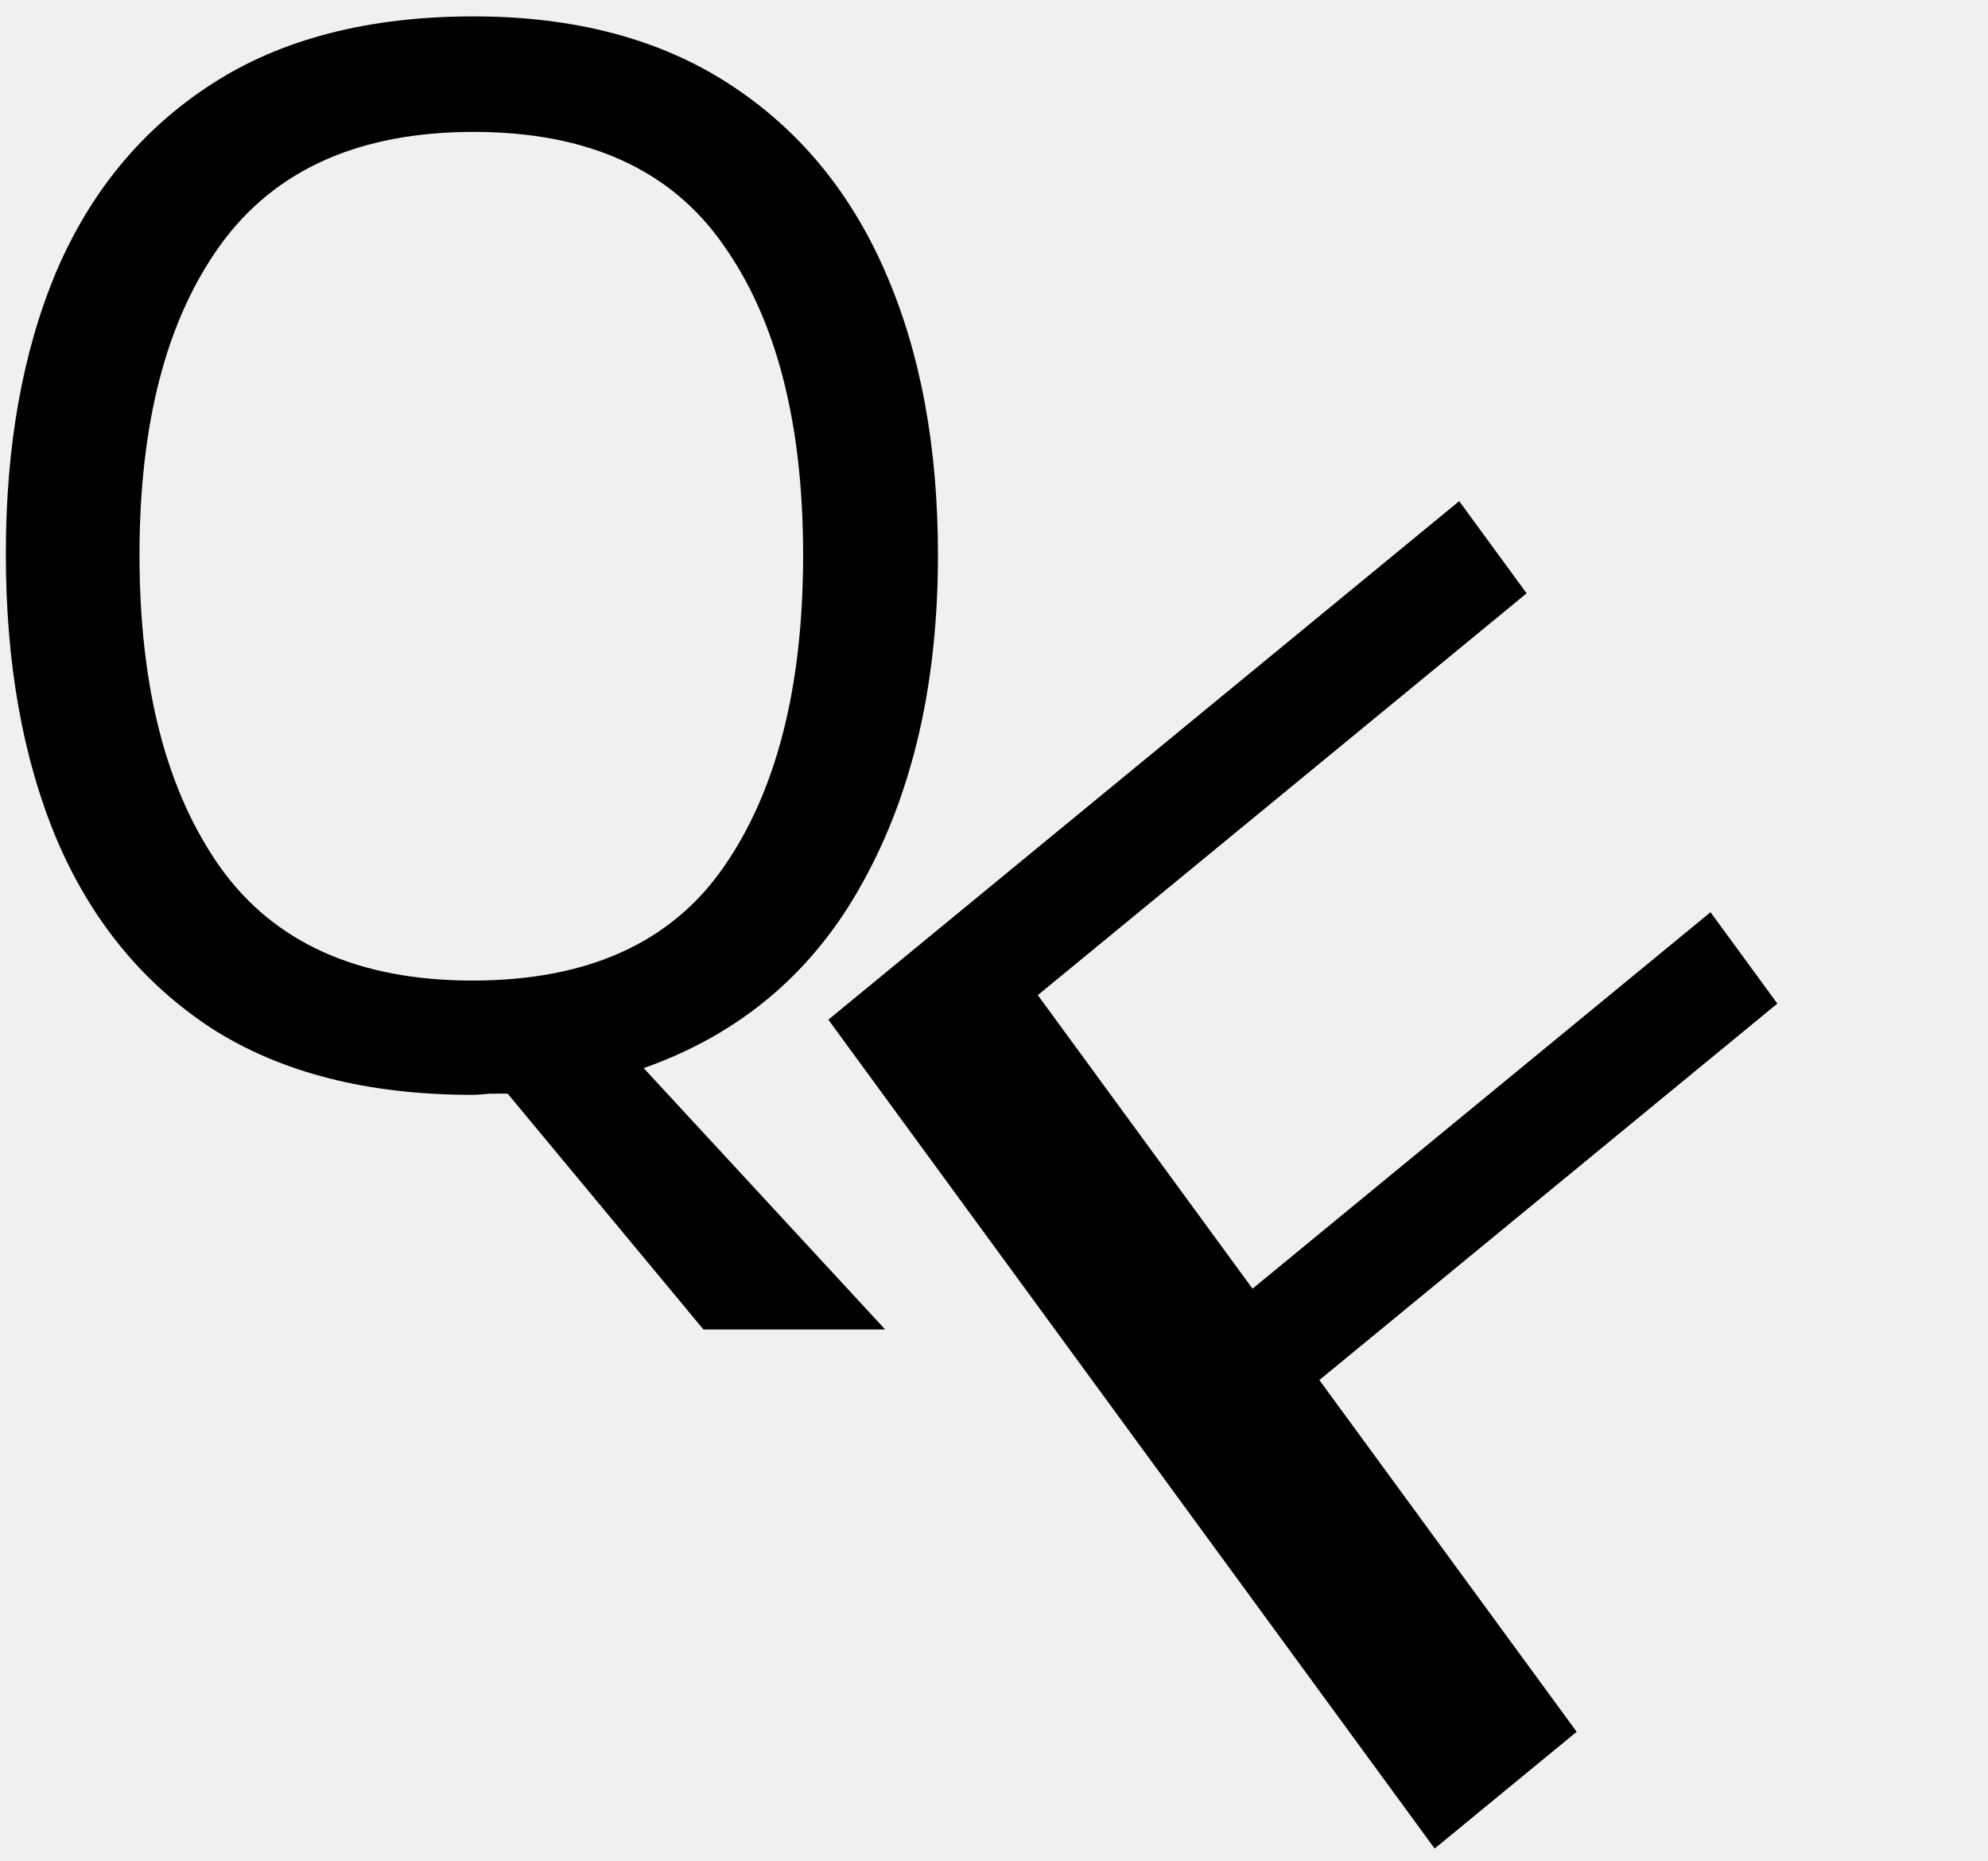
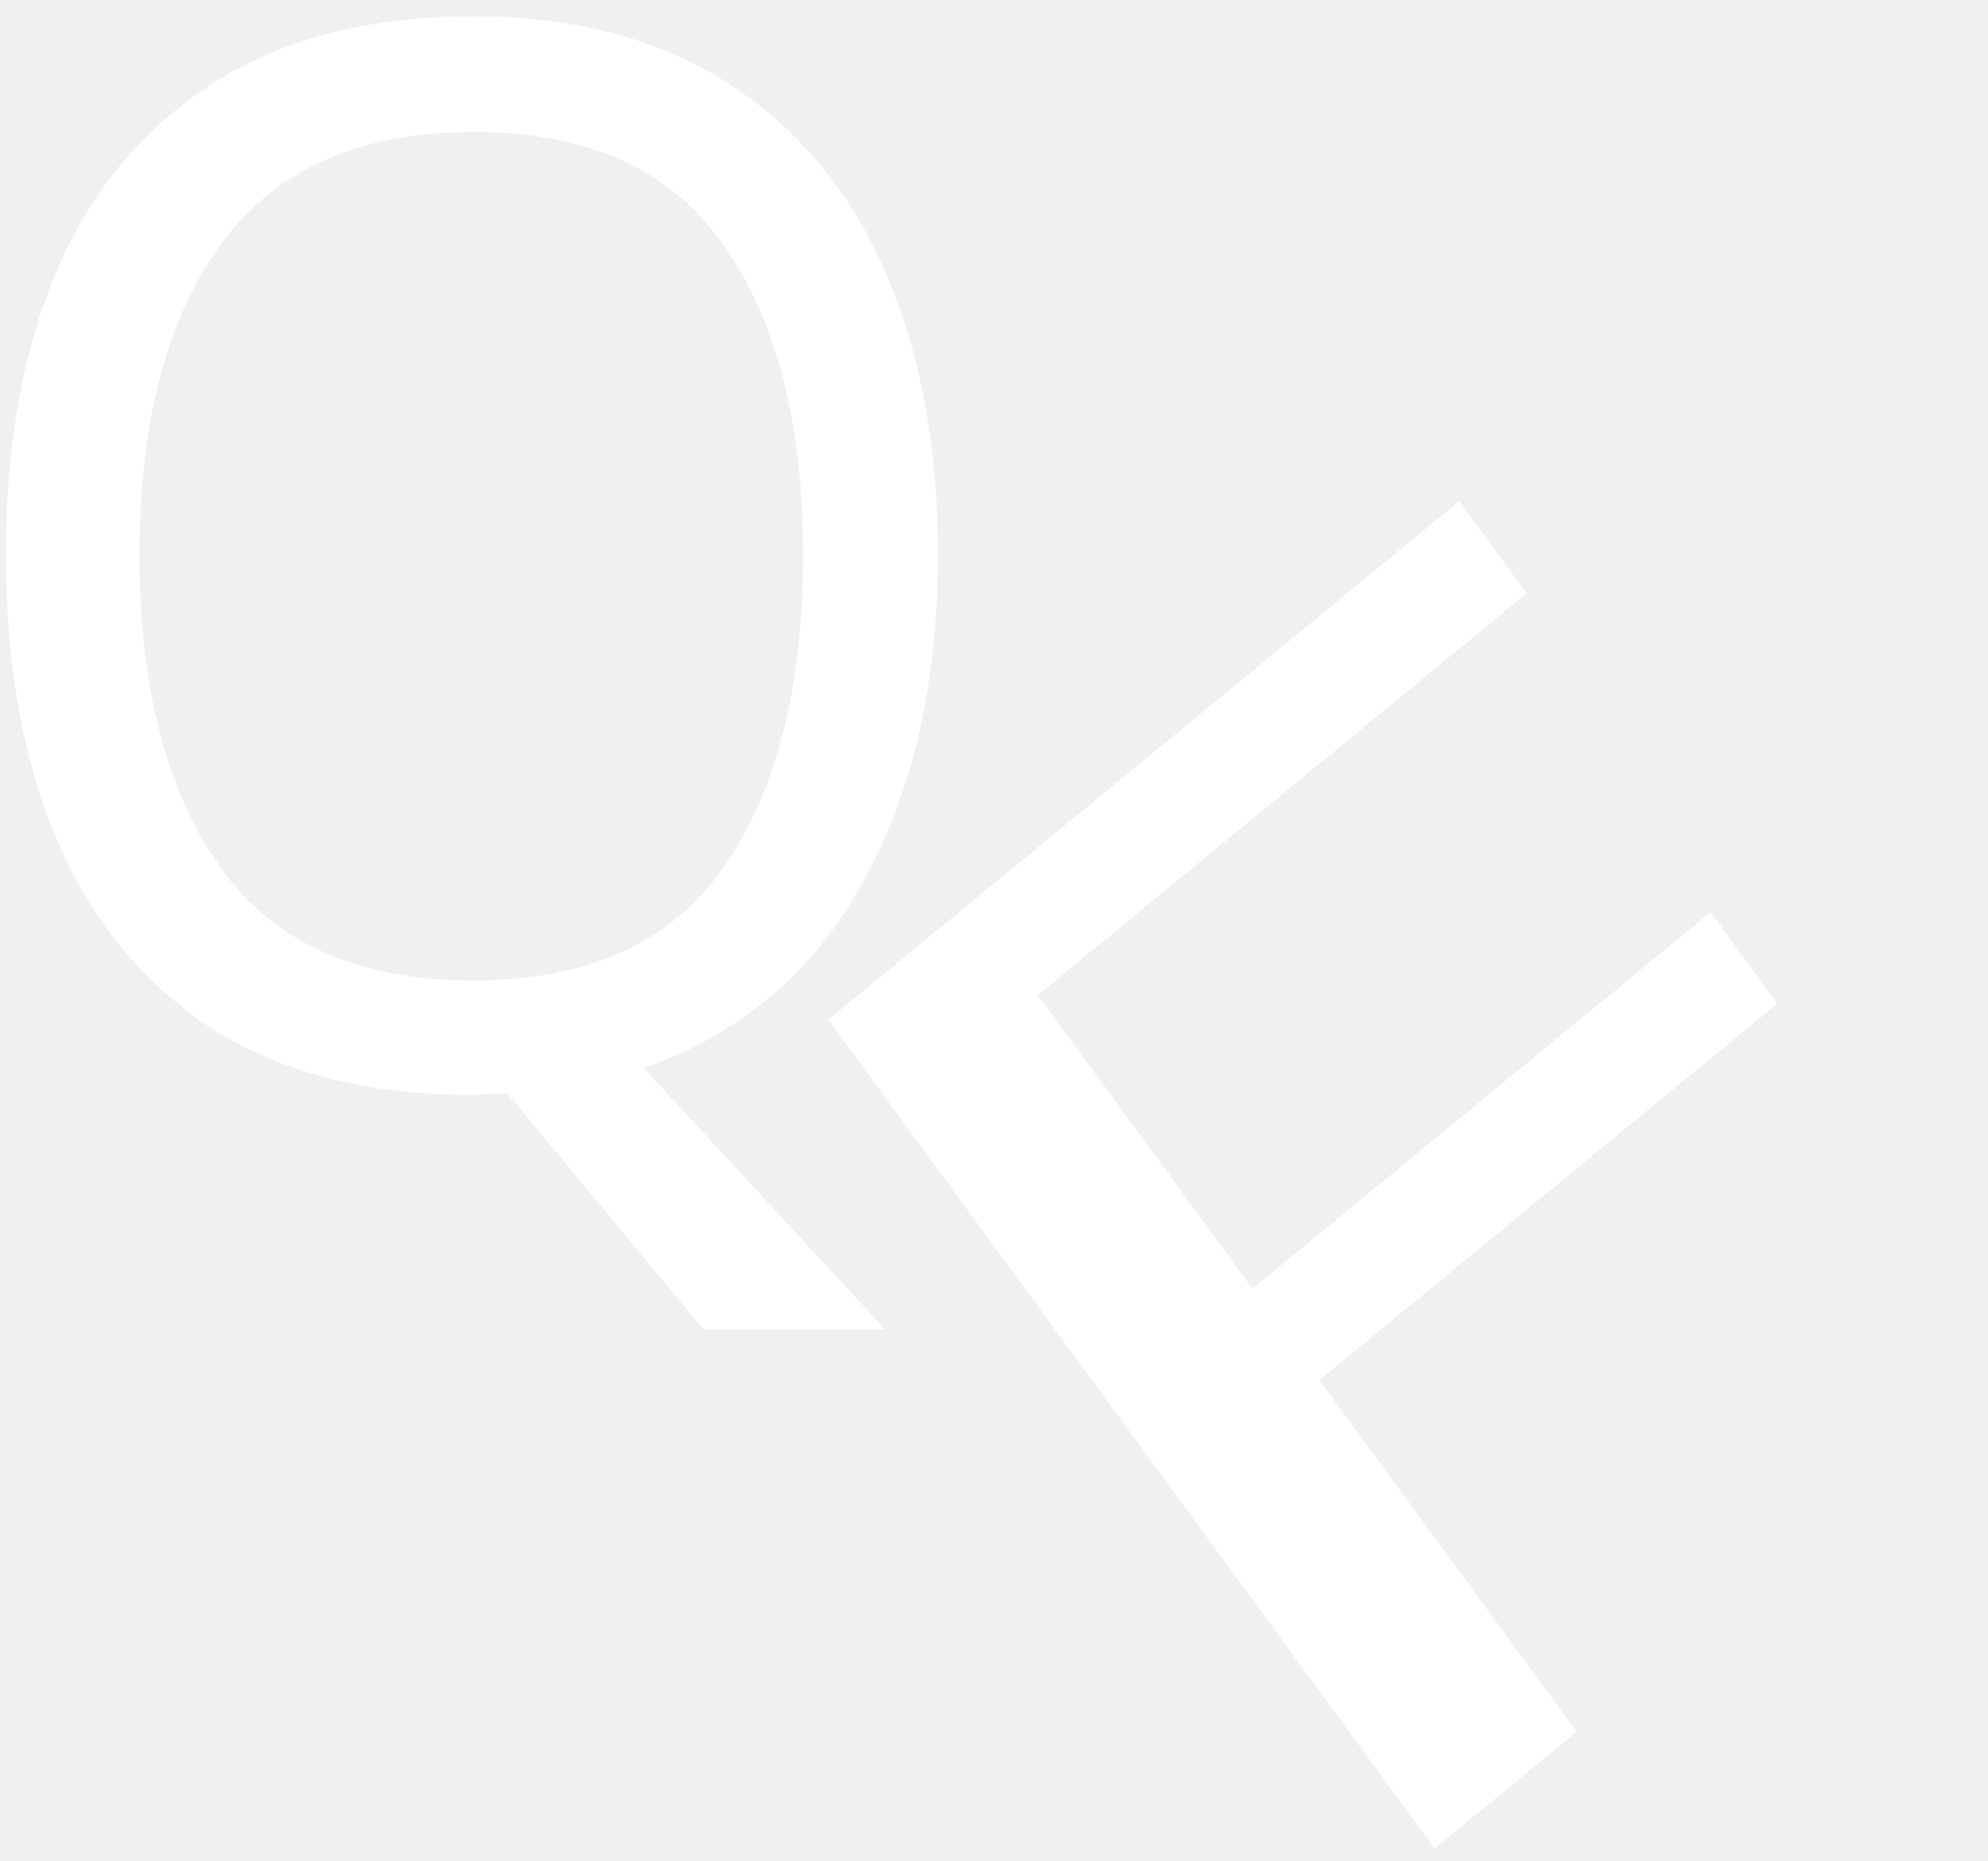
<svg xmlns="http://www.w3.org/2000/svg" width="26.018mm" height="24.35mm" viewBox="0 0 26.018 24.35" version="1.1" id="svg8">
  <defs id="defs2" />
  <g id="layer1" transform="translate(-61.80934,-56.93515)">
-     <text xml:space="preserve" style="font-style:normal;font-variant:normal;font-weight:normal;font-stretch:normal;font-size:18.853px;line-height:1.25;font-family:'Century Gothic';-inkscape-font-specification:'Century Gothic';letter-spacing:0px;word-spacing:0px;fill:#000000;fill-opacity:1;stroke:none;stroke-width:0.471" x="61.861" y="69.796" id="text3715" transform="scale(0.9820693,1.018258)">
+     <text xml:space="preserve" style="font-style:normal;font-variant:normal;font-weight:normal;font-stretch:normal;font-size:18.853px;line-height:1.25;font-family:'Century Gothic';-inkscape-font-specification:'Century Gothic';letter-spacing:0px;word-spacing:0px;fill:#FFFFFF;fill-opacity:1;stroke:none;stroke-width:0.471" x="61.861" y="69.796" id="text3715" transform="scale(0.9820693,1.018258)">
      <tspan id="tspan3713" x="61.861" y="69.796" style="font-style:normal;font-variant:normal;font-weight:normal;font-stretch:normal;font-family:'Century Gothic';-inkscape-font-specification:'Century Gothic';stroke-width:0.471">Q</tspan>
    </text>
-     <text xml:space="preserve" style="font-style:normal;font-variant:normal;font-weight:normal;font-stretch:normal;font-size:22.42px;line-height:1.25;font-family:'Century Gothic';-inkscape-font-specification:'Century Gothic';letter-spacing:0px;word-spacing:0px;fill:#000000;fill-opacity:1;stroke:none;stroke-width:0.56" x="12.21" y="135.881" id="text3719" transform="matrix(0.9221409,-0.7578821,0.4954439,0.6772414,0,0)">
+     <text xml:space="preserve" style="font-style:normal;font-variant:normal;font-weight:normal;font-stretch:normal;font-size:22.42px;line-height:1.25;font-family:'Century Gothic';-inkscape-font-specification:'Century Gothic';letter-spacing:0px;word-spacing:0px;fill:#FFFFFF;fill-opacity:1;stroke:none;stroke-width:0.56" x="12.21" y="135.881" id="text3719" transform="matrix(0.9221409,-0.7578821,0.4954439,0.6772414,0,0)">
      <tspan id="tspan3717" x="12.21" y="135.881" style="font-style:normal;font-variant:normal;font-weight:normal;font-stretch:normal;font-family:'Century Gothic';-inkscape-font-specification:'Century Gothic';stroke-width:0.56">F</tspan>
    </text>
  </g>
</svg>
